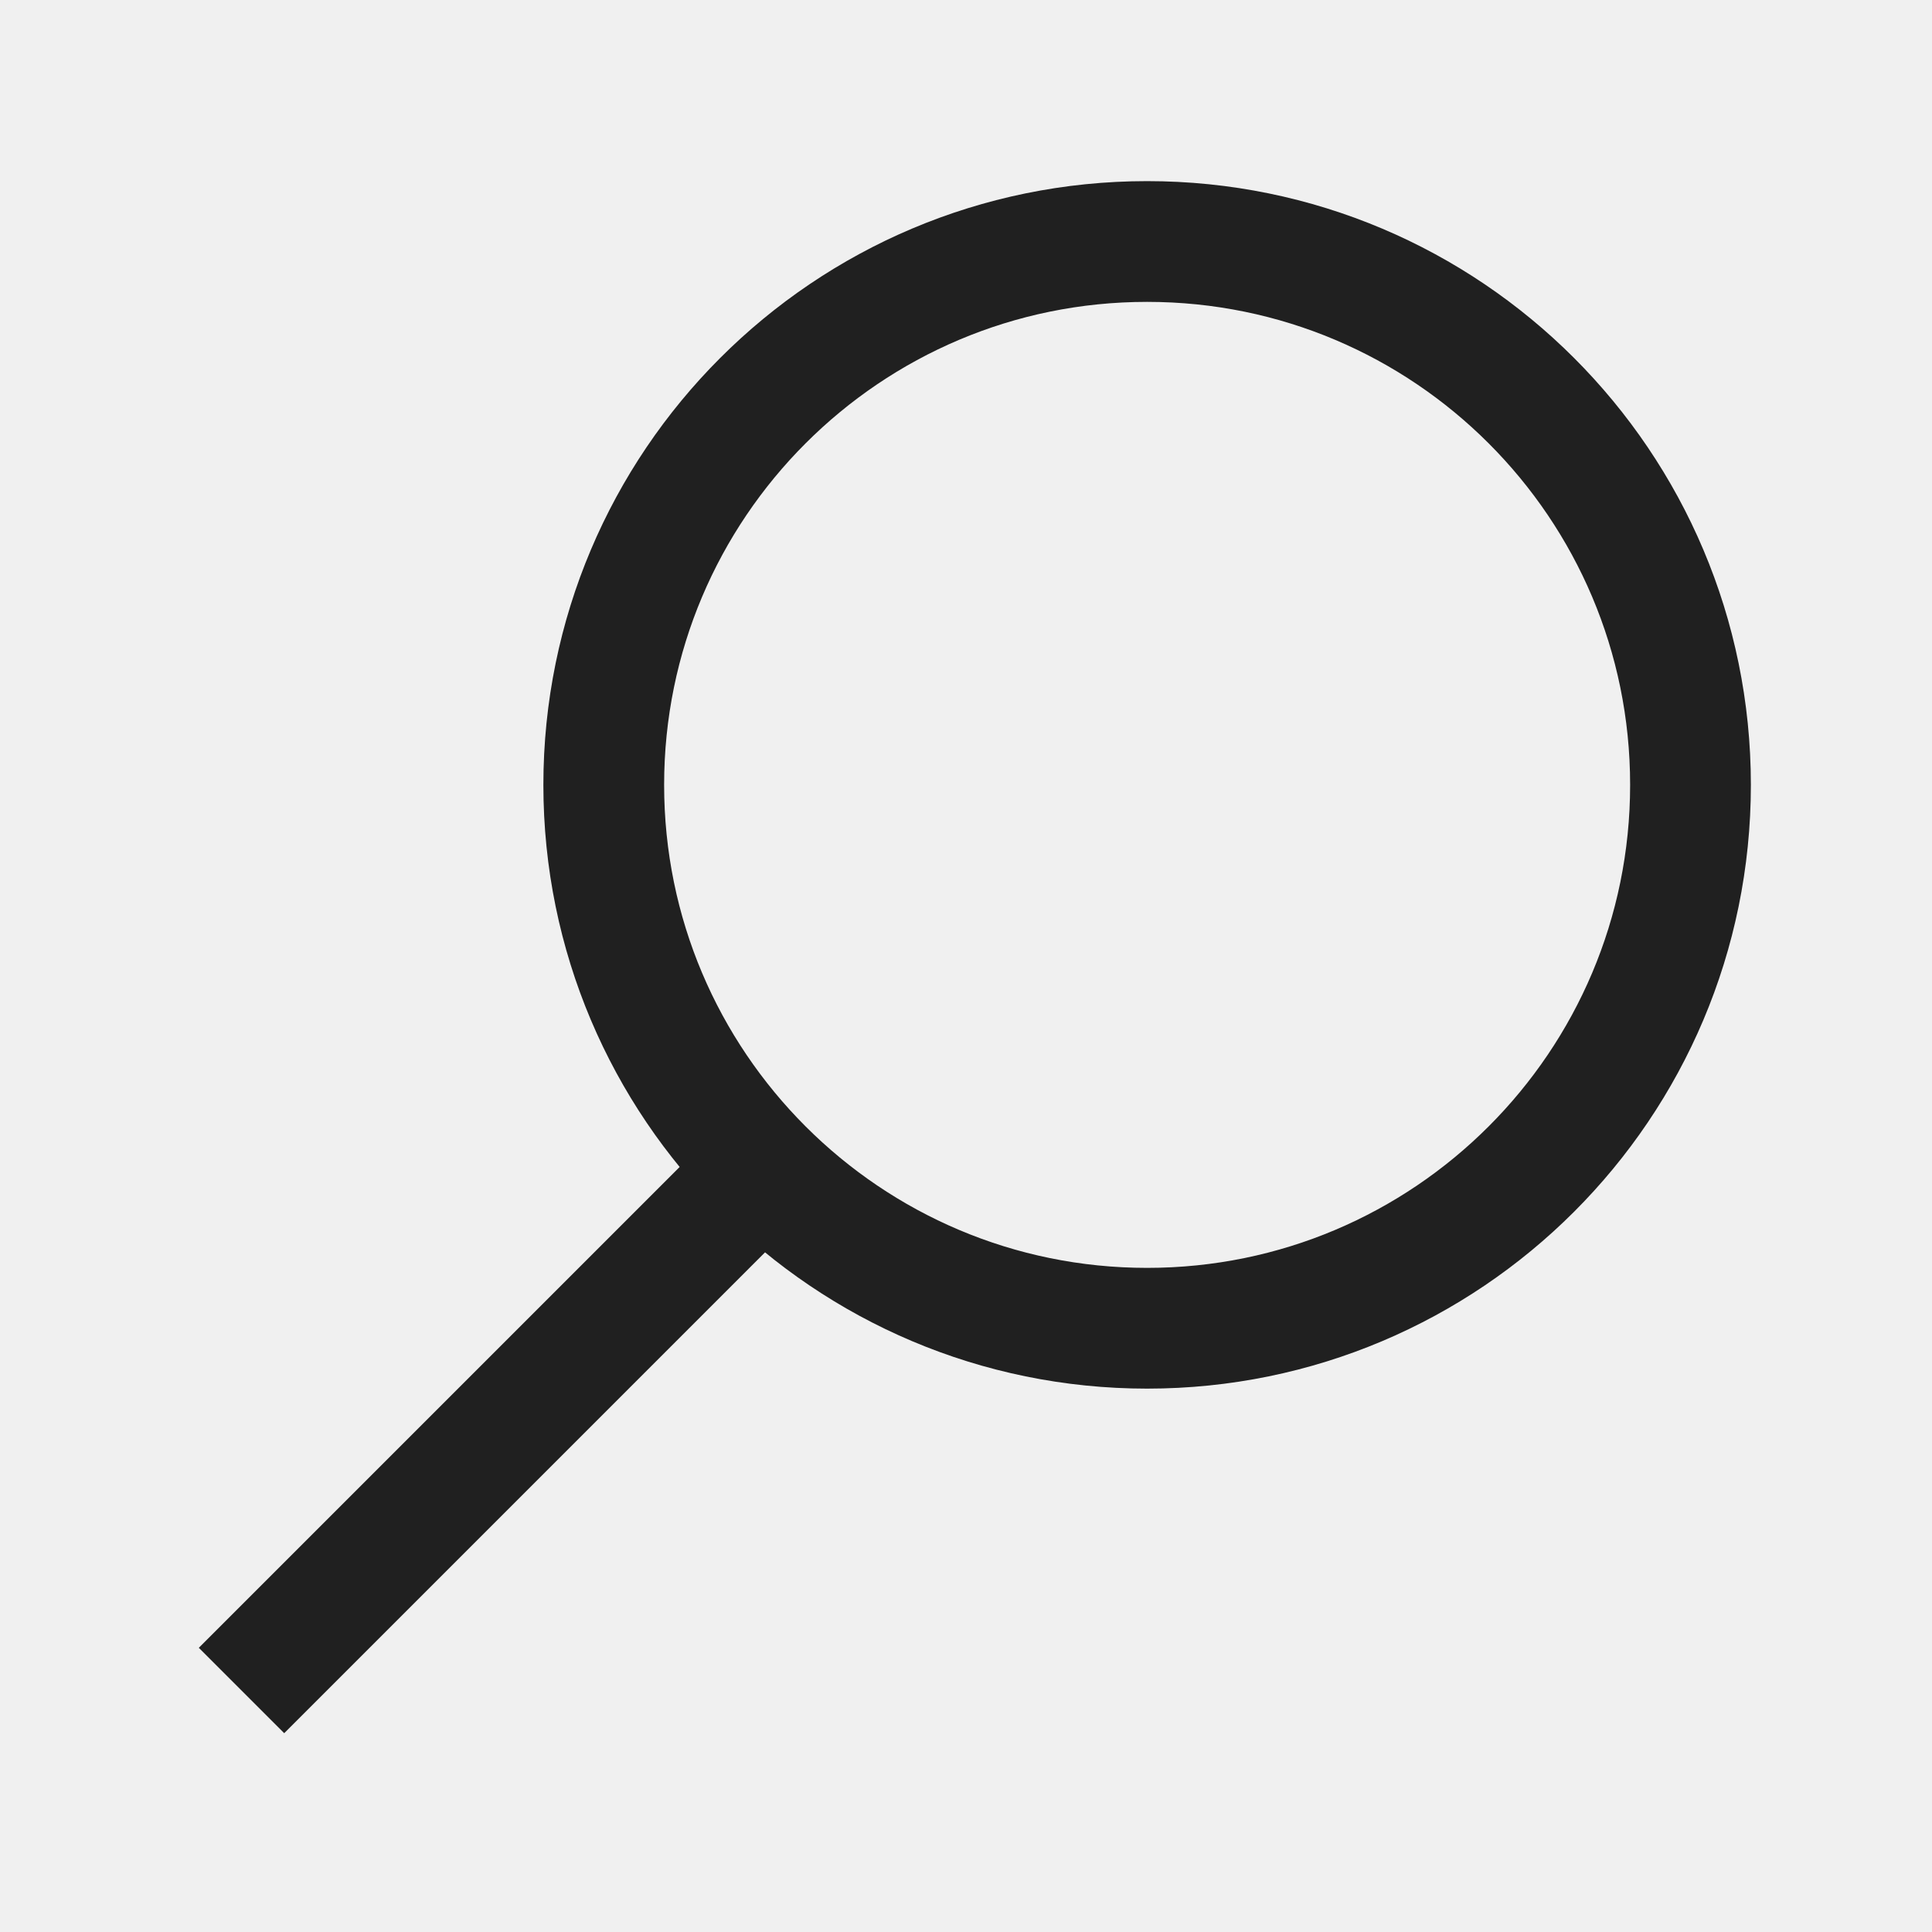
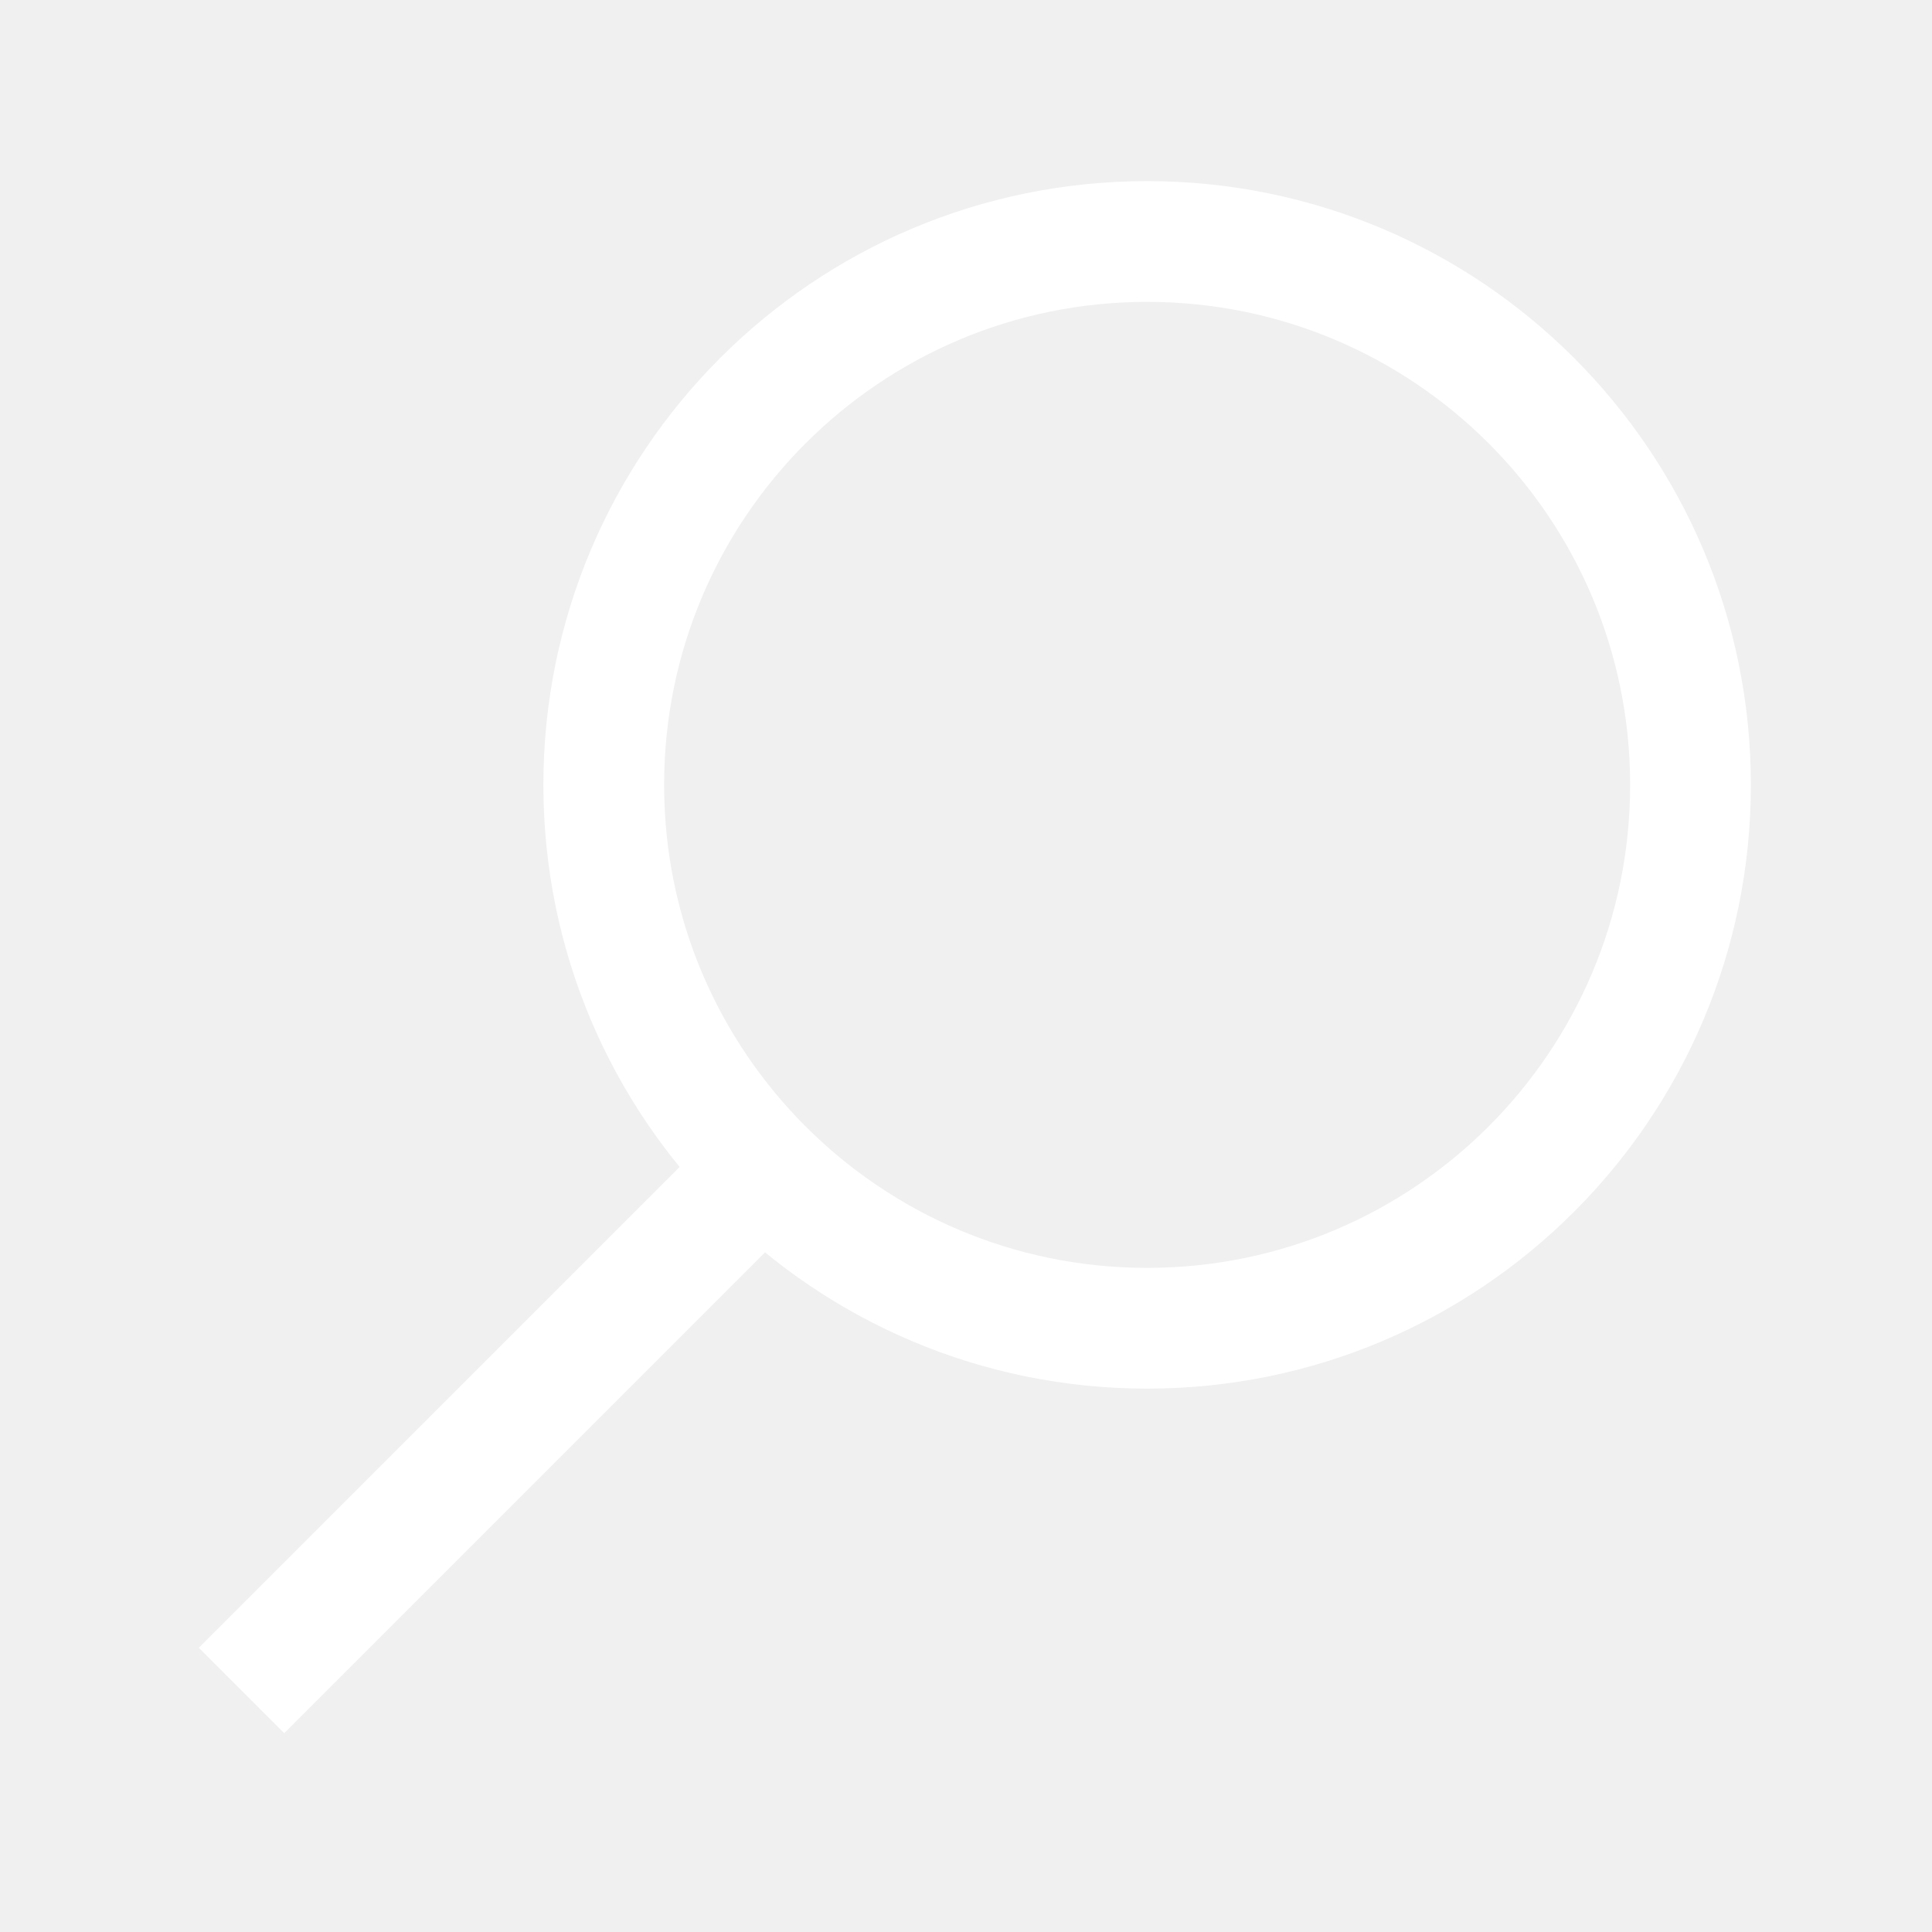
- <svg xmlns="http://www.w3.org/2000/svg" width="24" height="24" viewBox="0 0 24 24" fill="none">
-   <path d="M9 15L3 21M21 9.75C21 13.478 17.978 16.5 14.25 16.5C10.522 16.5 7.5 13.478 7.5 9.75C7.5 6.022 10.522 3 14.25 3C17.978 3 21 6.022 21 9.75Z" stroke="#202020" stroke-width="1.5" />
+ <svg xmlns="http://www.w3.org/2000/svg" width="24" height="24" viewBox="0 0 24 24" stroke="#ffffff" fill="none">
+   <path d="M9 15L3 21M21 9.75C21 13.478 17.978 16.5 14.25 16.5C10.522 16.5 7.5 13.478 7.5 9.75C7.5 6.022 10.522 3 14.25 3C17.978 3 21 6.022 21 9.75Z" stroke="#ffffff" stroke-width="1.5" />
</svg>
